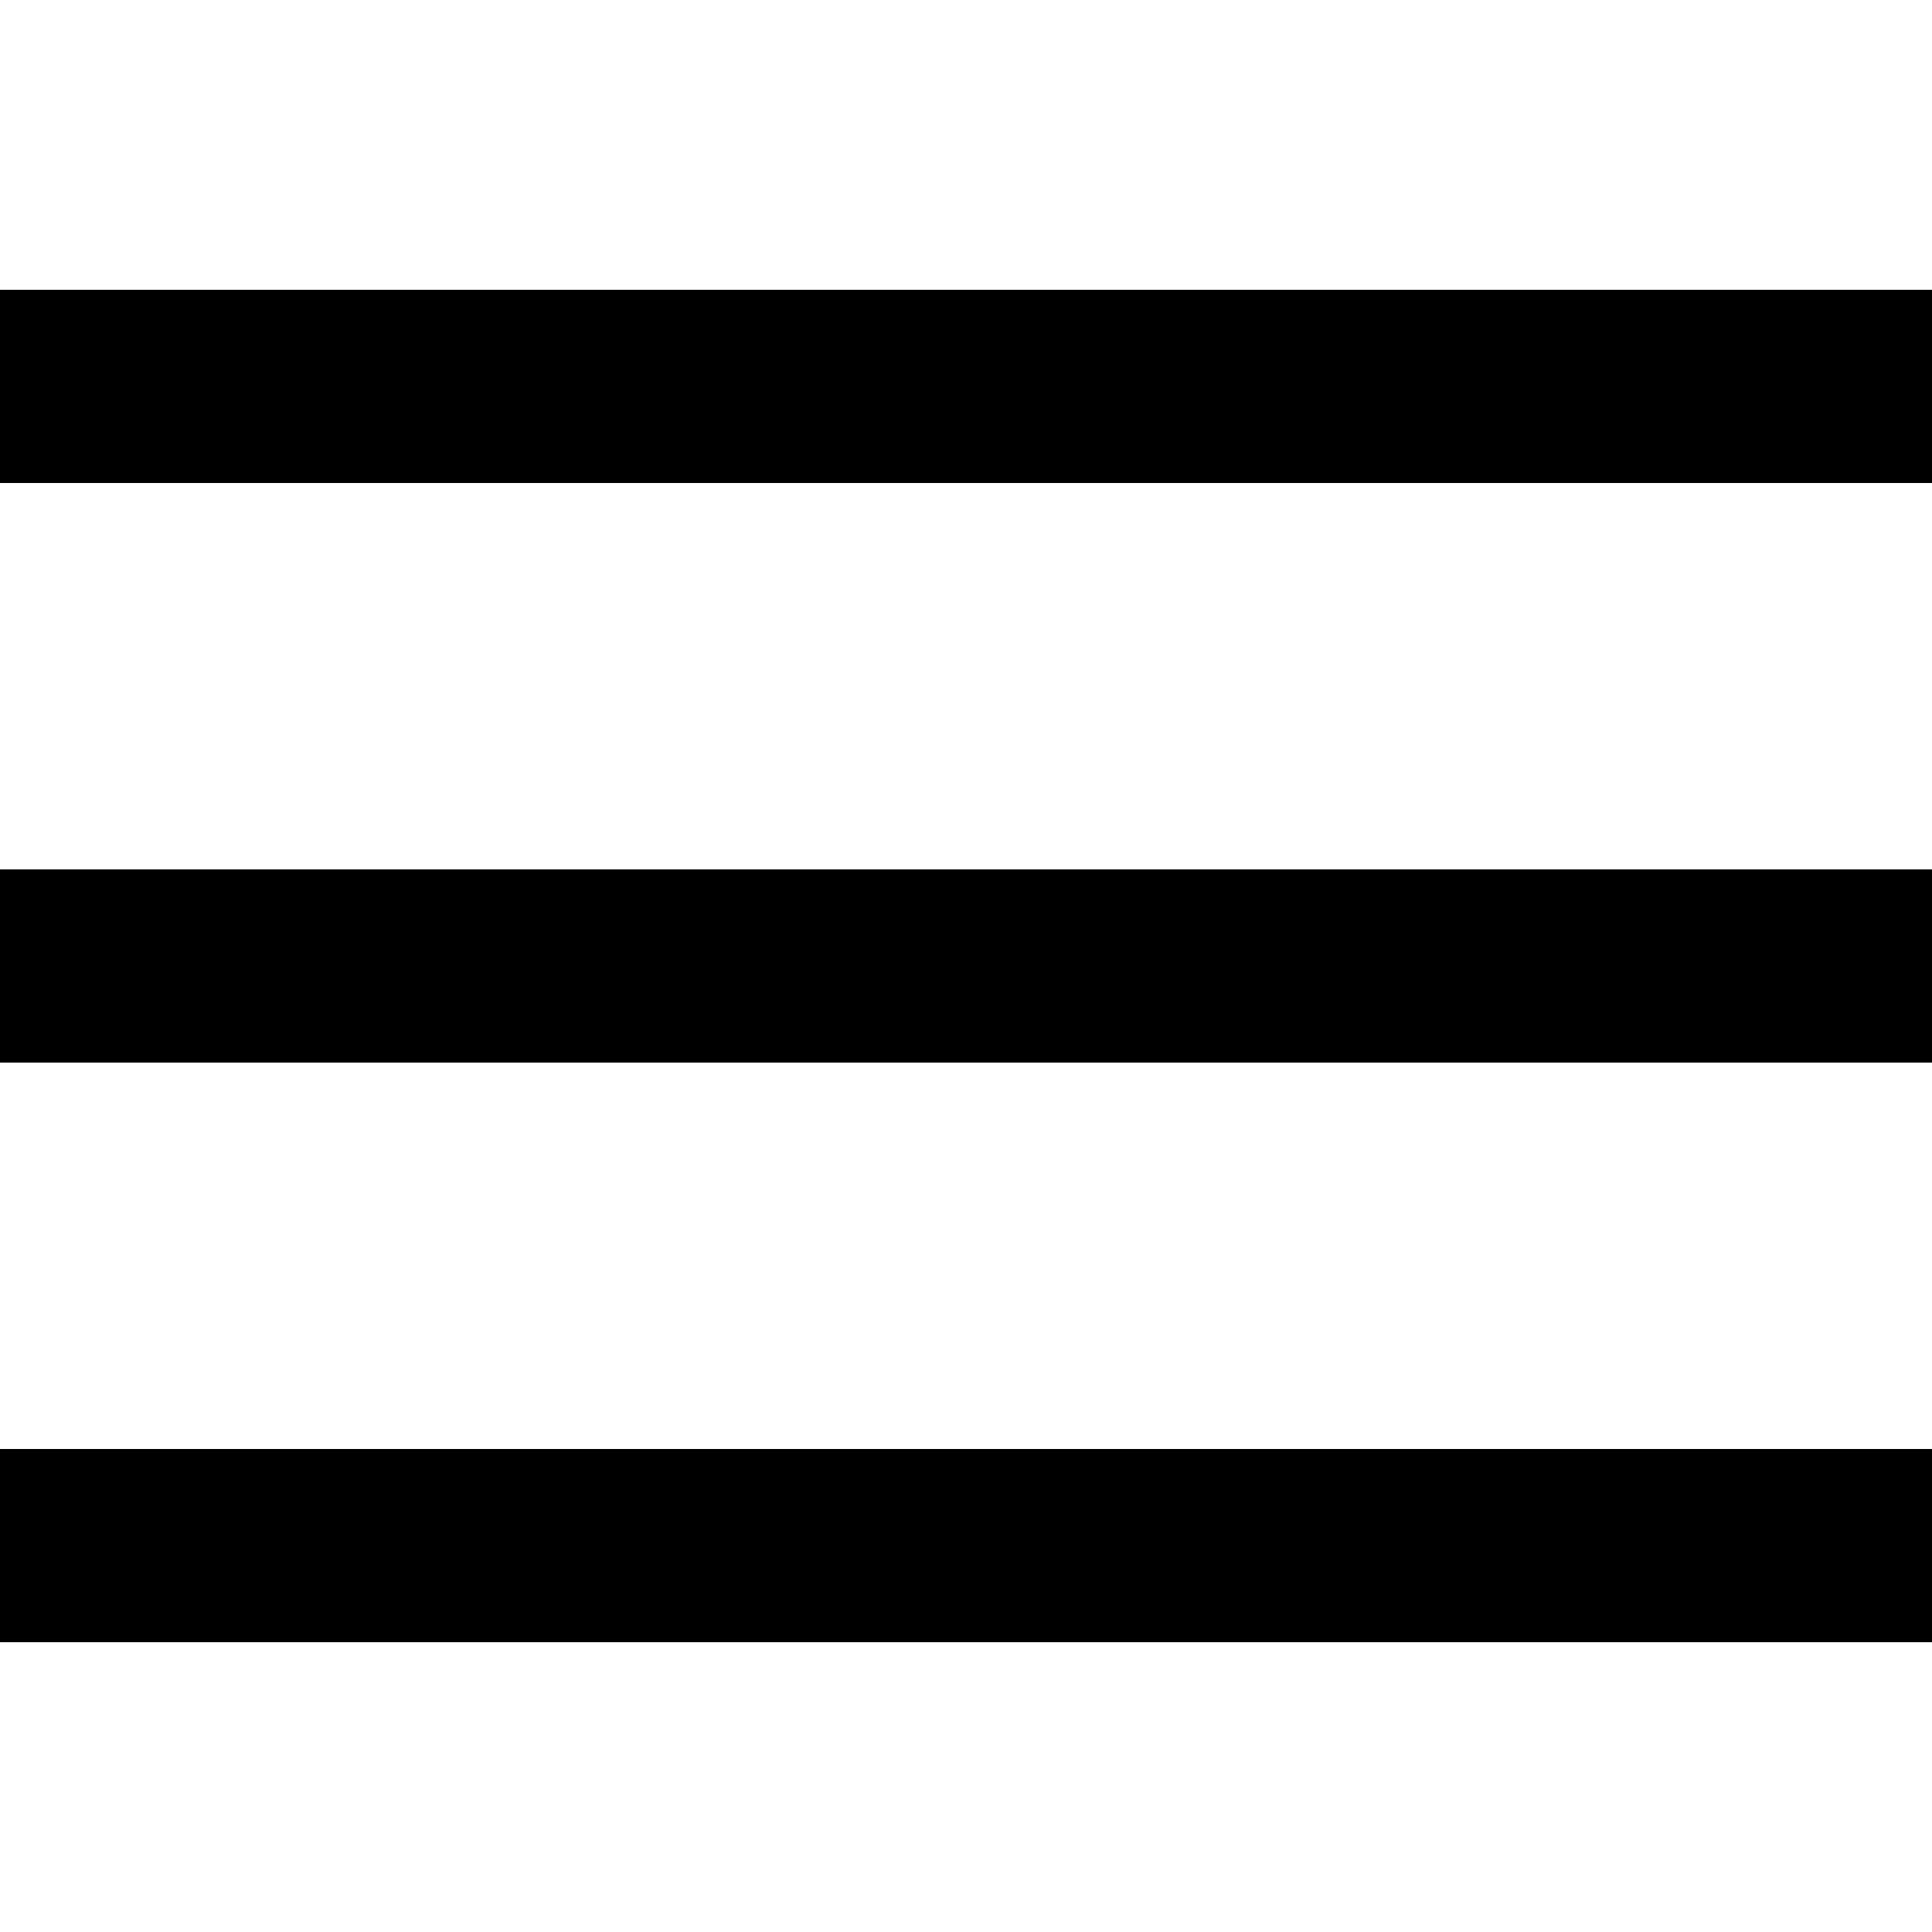
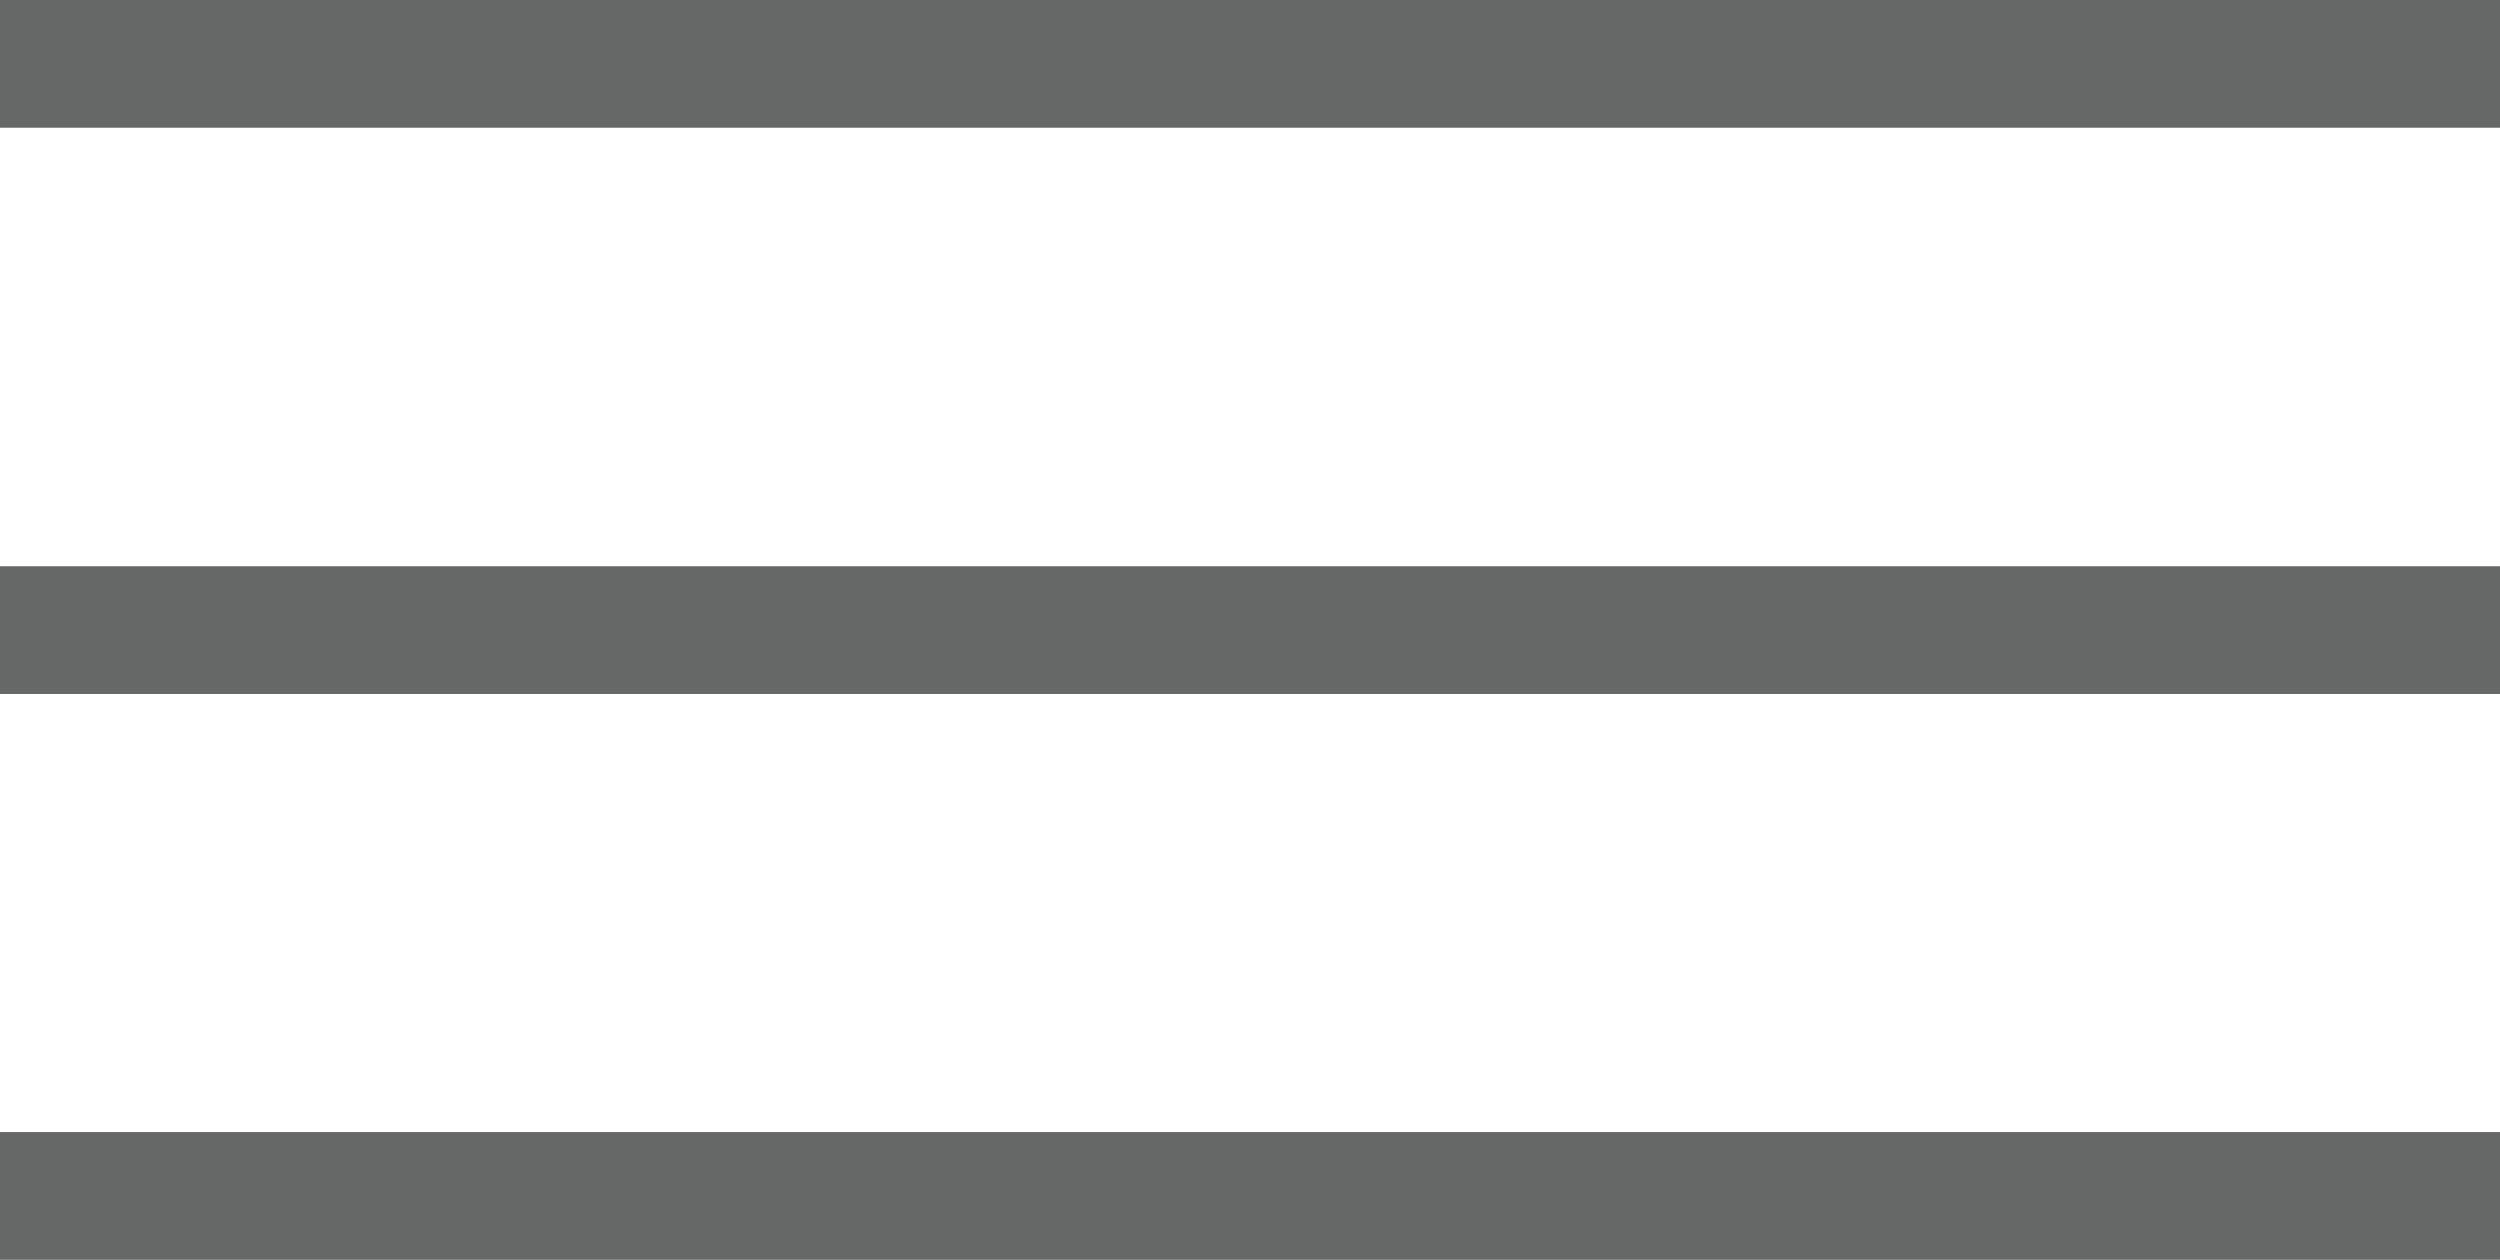
- <svg xmlns="http://www.w3.org/2000/svg" fill="#000000" viewBox="0 0 50 50" width="50px" height="50px">
-   <path d="M 0 7.5 L 0 12.5 L 50 12.5 L 50 7.5 Z M 0 22.5 L 0 27.5 L 50 27.5 L 50 22.5 Z M 0 37.5 L 0 42.5 L 50 42.5 L 50 37.5 Z" />
+ <svg xmlns="http://www.w3.org/2000/svg" viewBox="0 0 58.72 29.59">
+   <defs>
+     <style>.cls-1{fill:none;stroke:#666867;stroke-miterlimit:10;stroke-width:3px;}</style>
+   </defs>
+   <g id="Layer_2" data-name="Layer 2">
+     <g id="Layer_1-2" data-name="Layer 1">
+       <line class="cls-1" y1="1.5" x2="58.72" y2="1.5" />
+       <line class="cls-1" y1="14.8" x2="58.72" y2="14.8" />
+       <line class="cls-1" y1="28.09" x2="58.72" y2="28.09" />
+     </g>
+   </g>
</svg>
